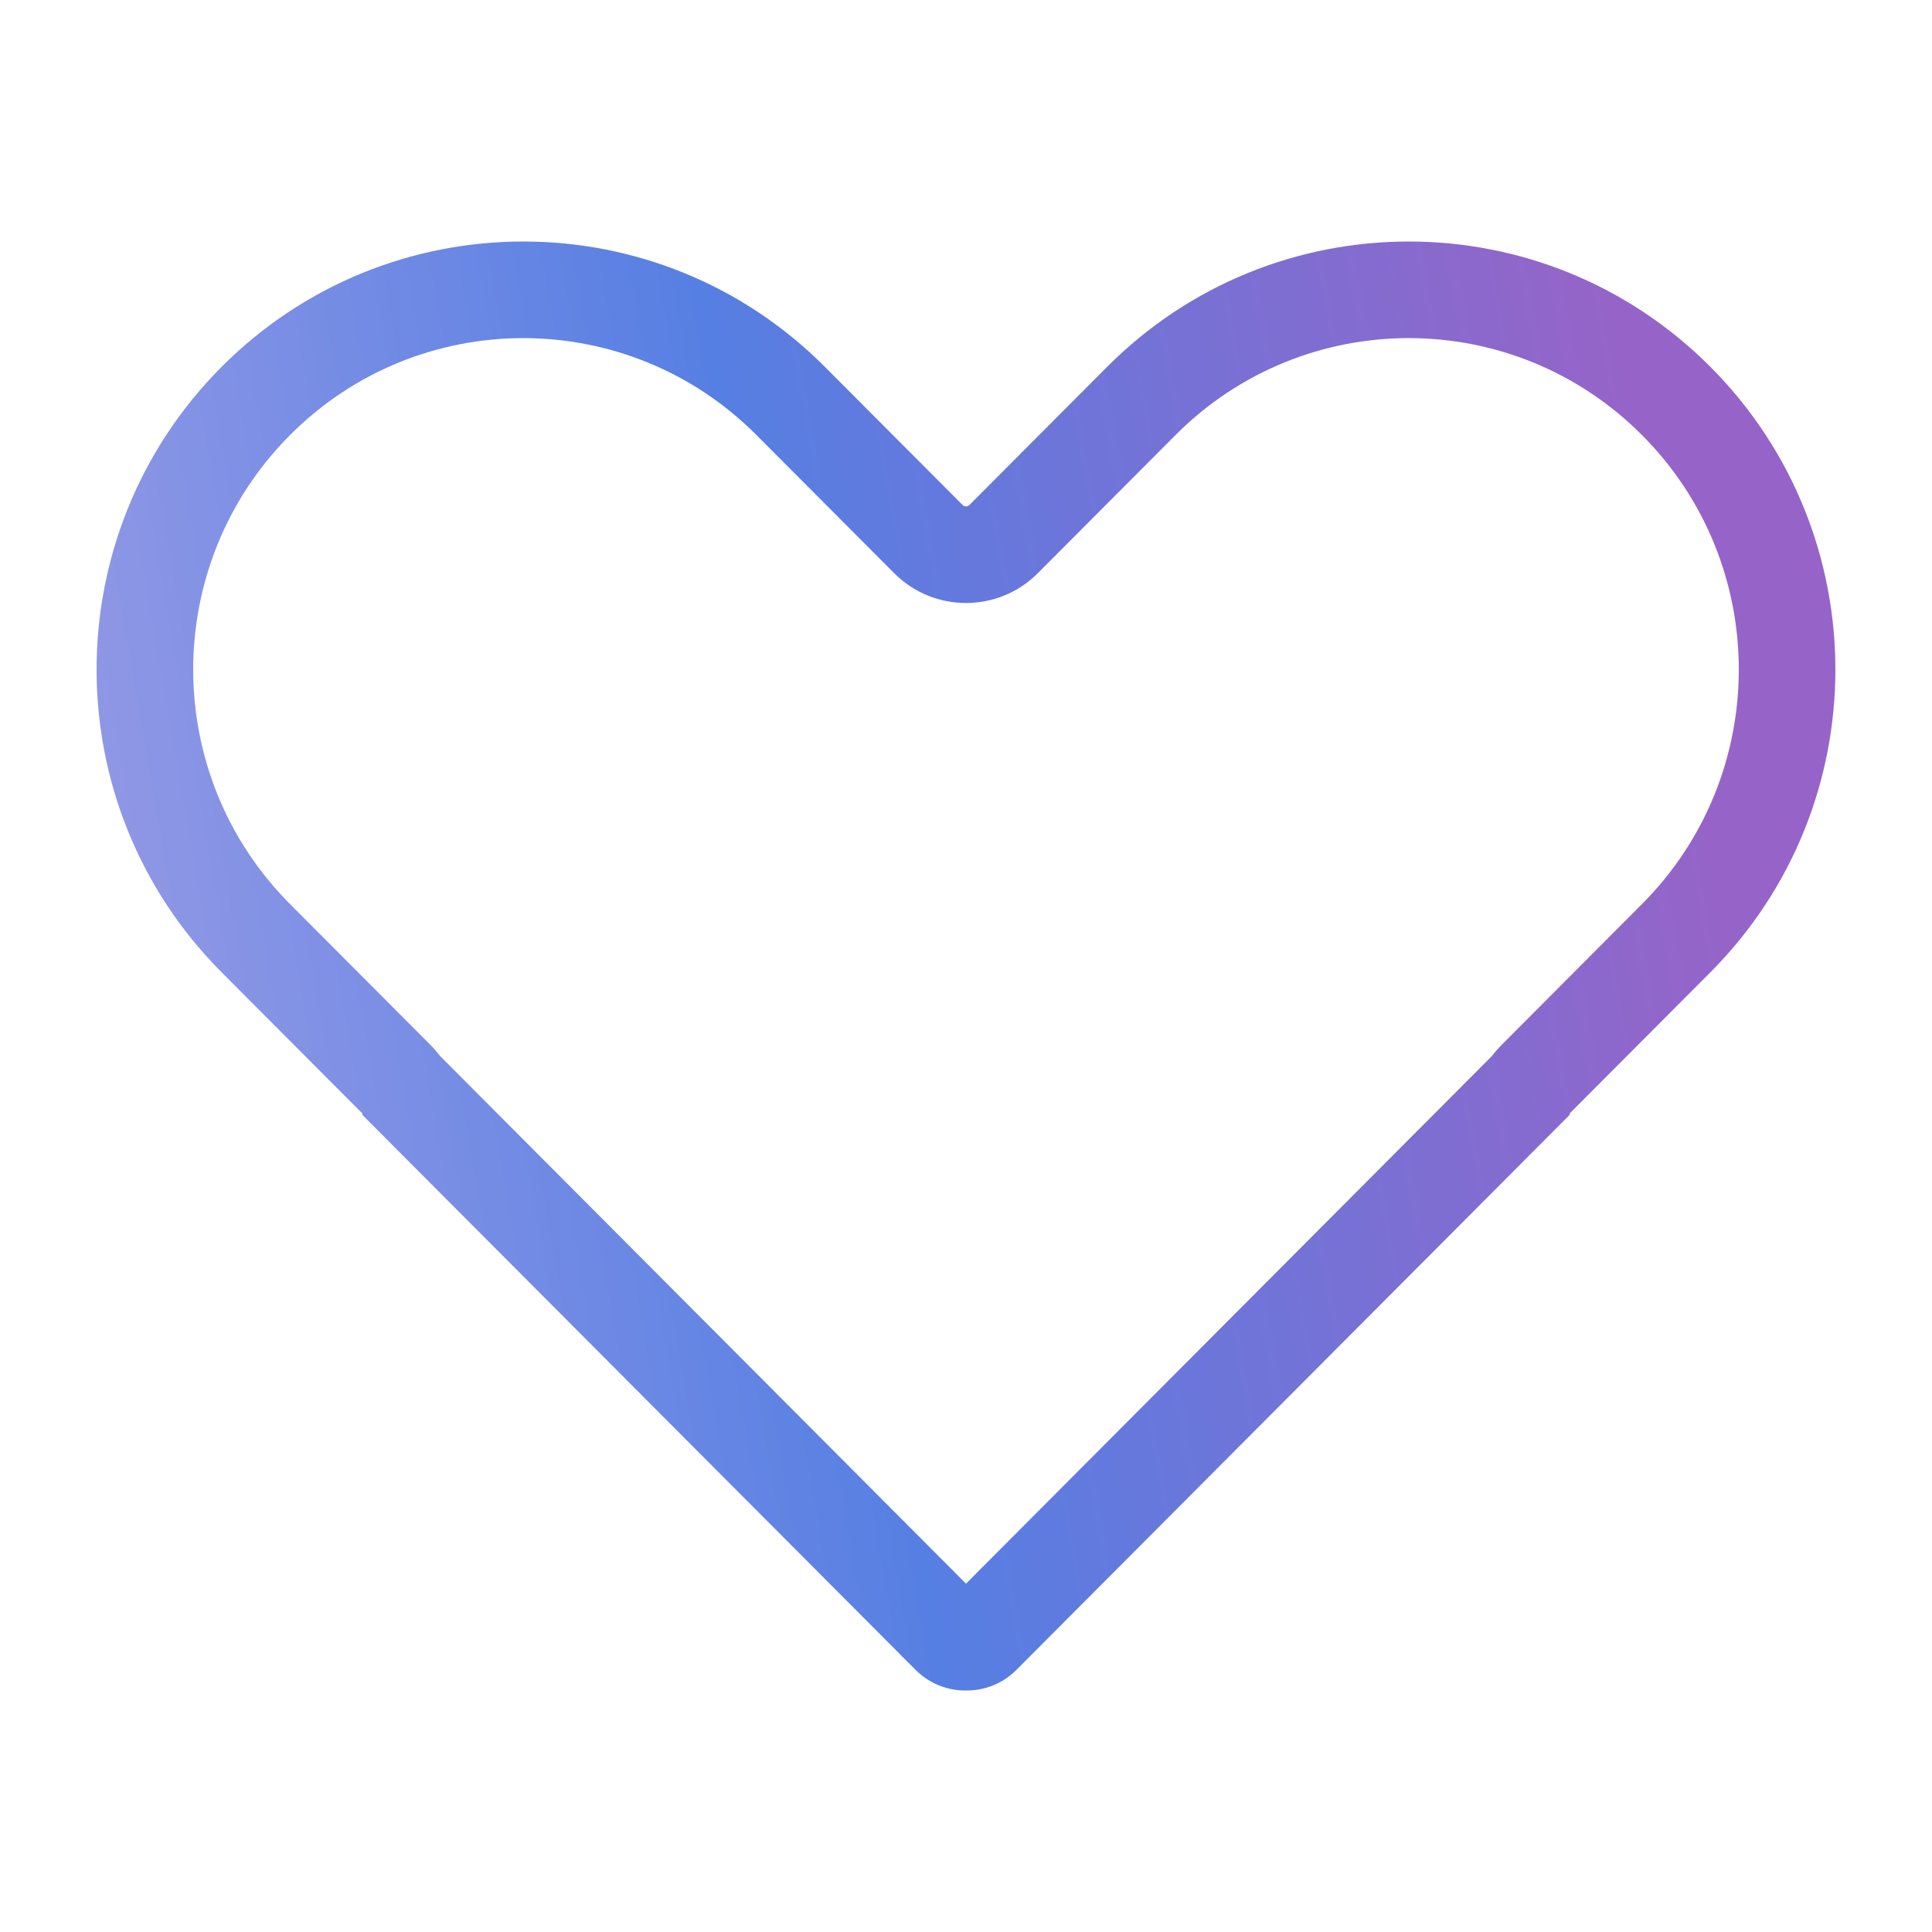
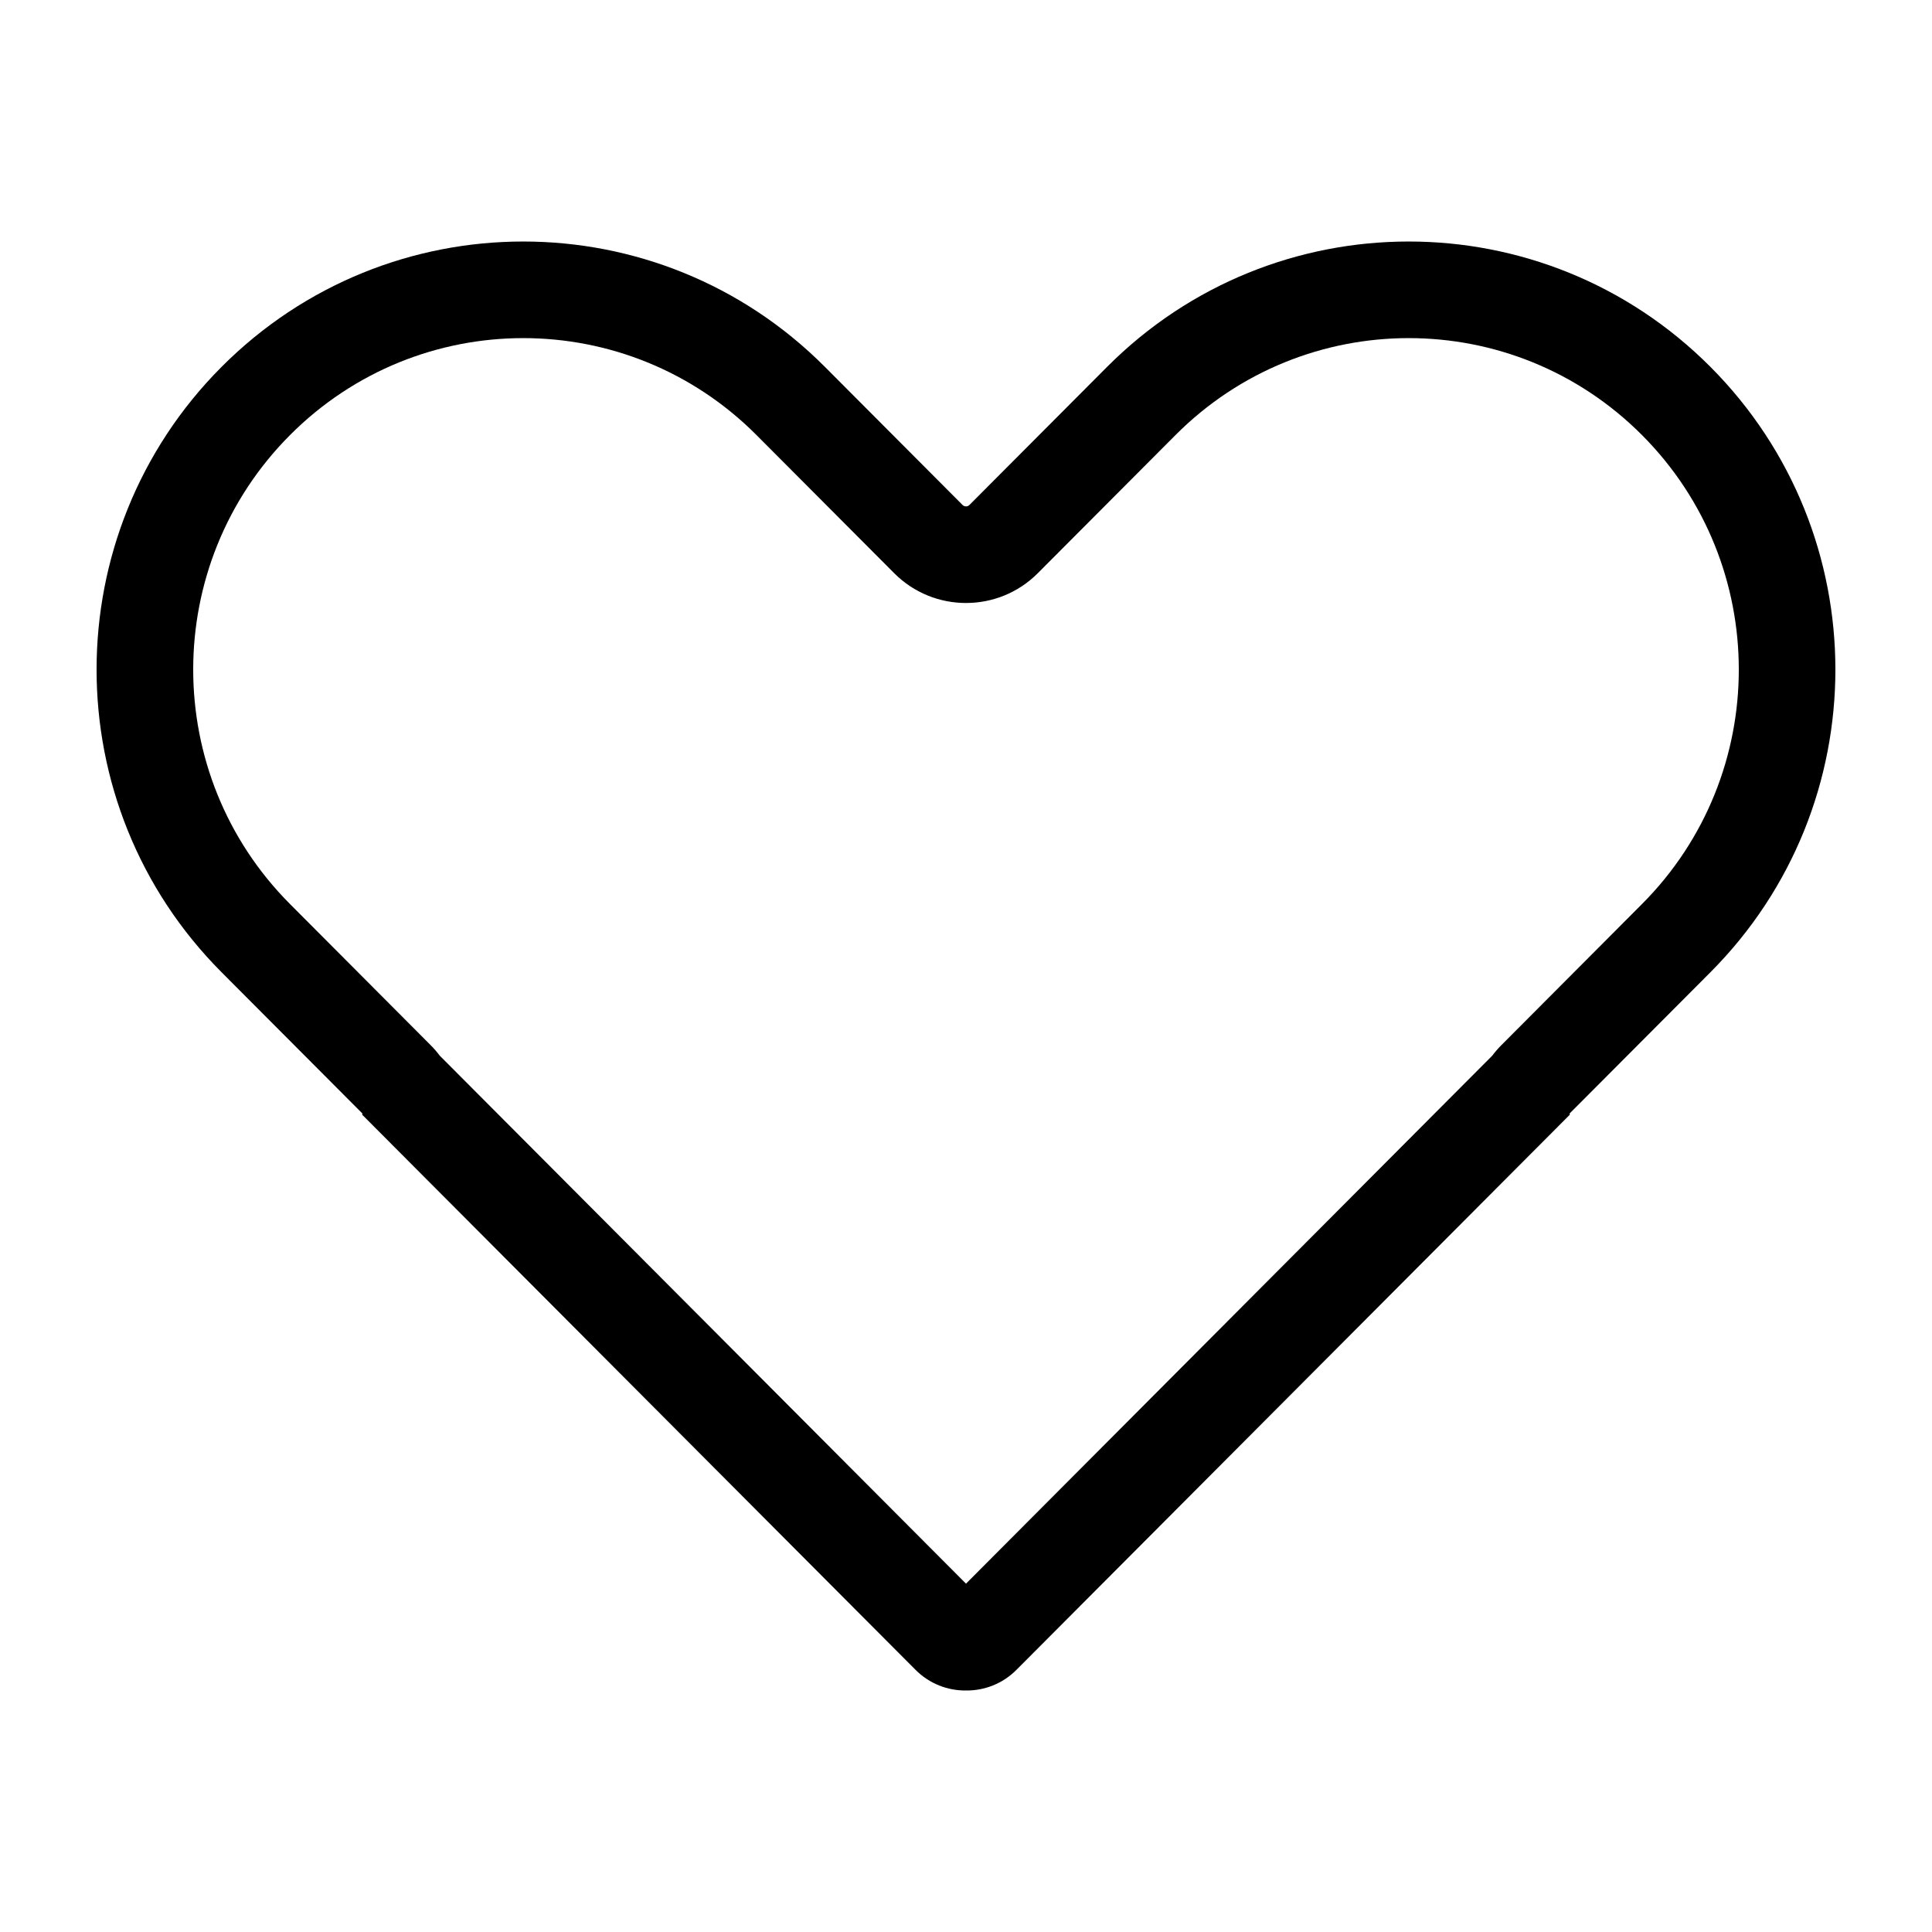
<svg xmlns="http://www.w3.org/2000/svg" width="40" height="40" viewBox="0 0 40 40" fill="none">
  <path fill-rule="evenodd" clip-rule="evenodd" d="M8.917 21.64C8.986 21.709 9.048 21.781 9.104 21.856L20 32.788L30.896 21.856C30.952 21.781 31.014 21.709 31.082 21.641L33.996 18.717C36.668 16.037 36.668 11.688 33.996 9.008C31.328 6.331 27.005 6.331 24.337 9.008L21.487 11.867C20.667 12.69 19.333 12.69 18.513 11.867L15.663 9.008C12.995 6.331 8.672 6.331 6.004 9.008C3.332 11.688 3.332 16.037 6.004 18.717L8.917 21.64ZM4.587 20.129C1.137 16.668 1.137 11.057 4.587 7.596C8.037 4.135 13.63 4.135 17.079 7.596L19.929 10.455C19.968 10.494 20.032 10.494 20.071 10.455L22.921 7.596C26.37 4.135 31.963 4.135 35.413 7.596C38.862 11.057 38.862 16.668 35.413 20.129L32.499 23.052C32.495 23.056 32.495 23.062 32.499 23.066C32.503 23.07 32.503 23.077 32.499 23.081L21.046 34.571C20.758 34.861 20.378 35.004 20 35C19.622 35.004 19.242 34.861 18.954 34.571L7.501 23.081C7.497 23.077 7.497 23.07 7.501 23.066C7.505 23.062 7.505 23.056 7.501 23.052L4.587 20.129Z" fill="url(#paint0_linear_583_4513)" />
  <defs>
    <linearGradient id="paint0_linear_583_4513" x1="2" y1="35" x2="41.998" y2="28.066" gradientUnits="userSpaceOnUse">
-       <stop stop-color="#9D9DE6" />
-       <stop offset="0.427" stop-color="#567FE3" />
-       <stop offset="0.885" stop-color="#9664C8" />
+       <stop stopColor="#9D9DE6" />
+       <stop offset="0.427" stopColor="#567FE3" />
+       <stop offset="0.885" stopColor="#9664C8" />
    </linearGradient>
  </defs>
</svg>
